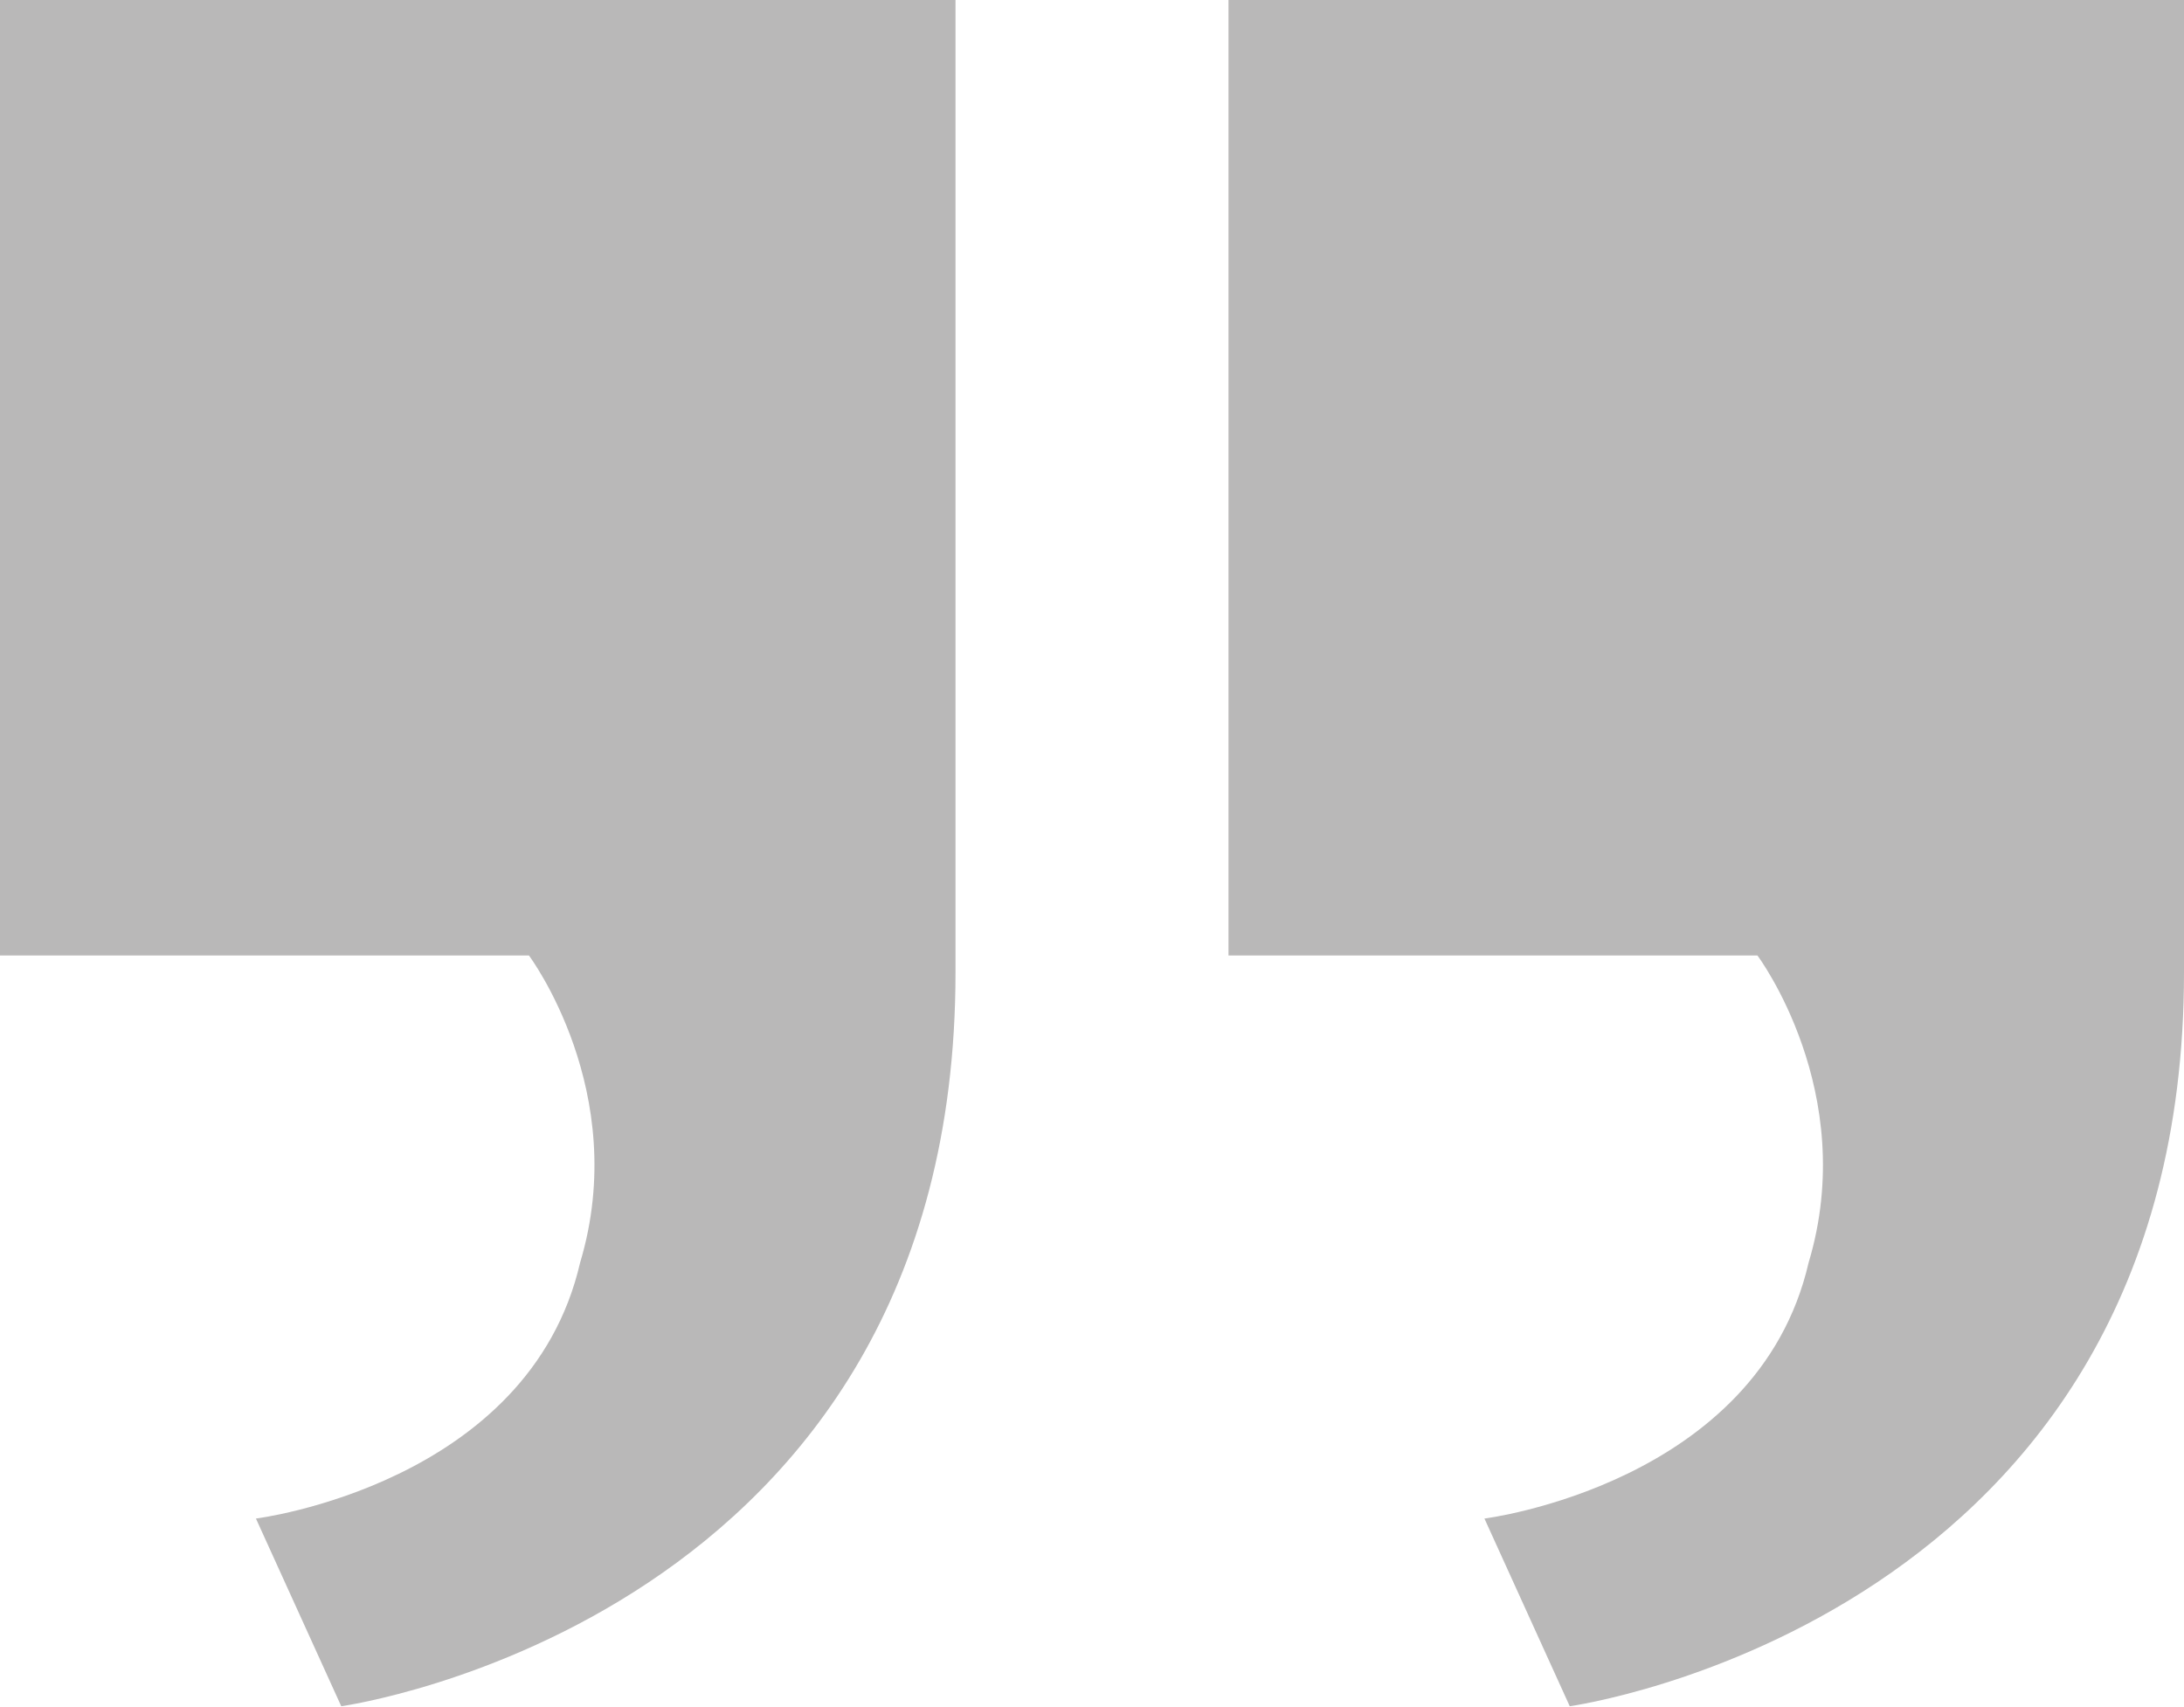
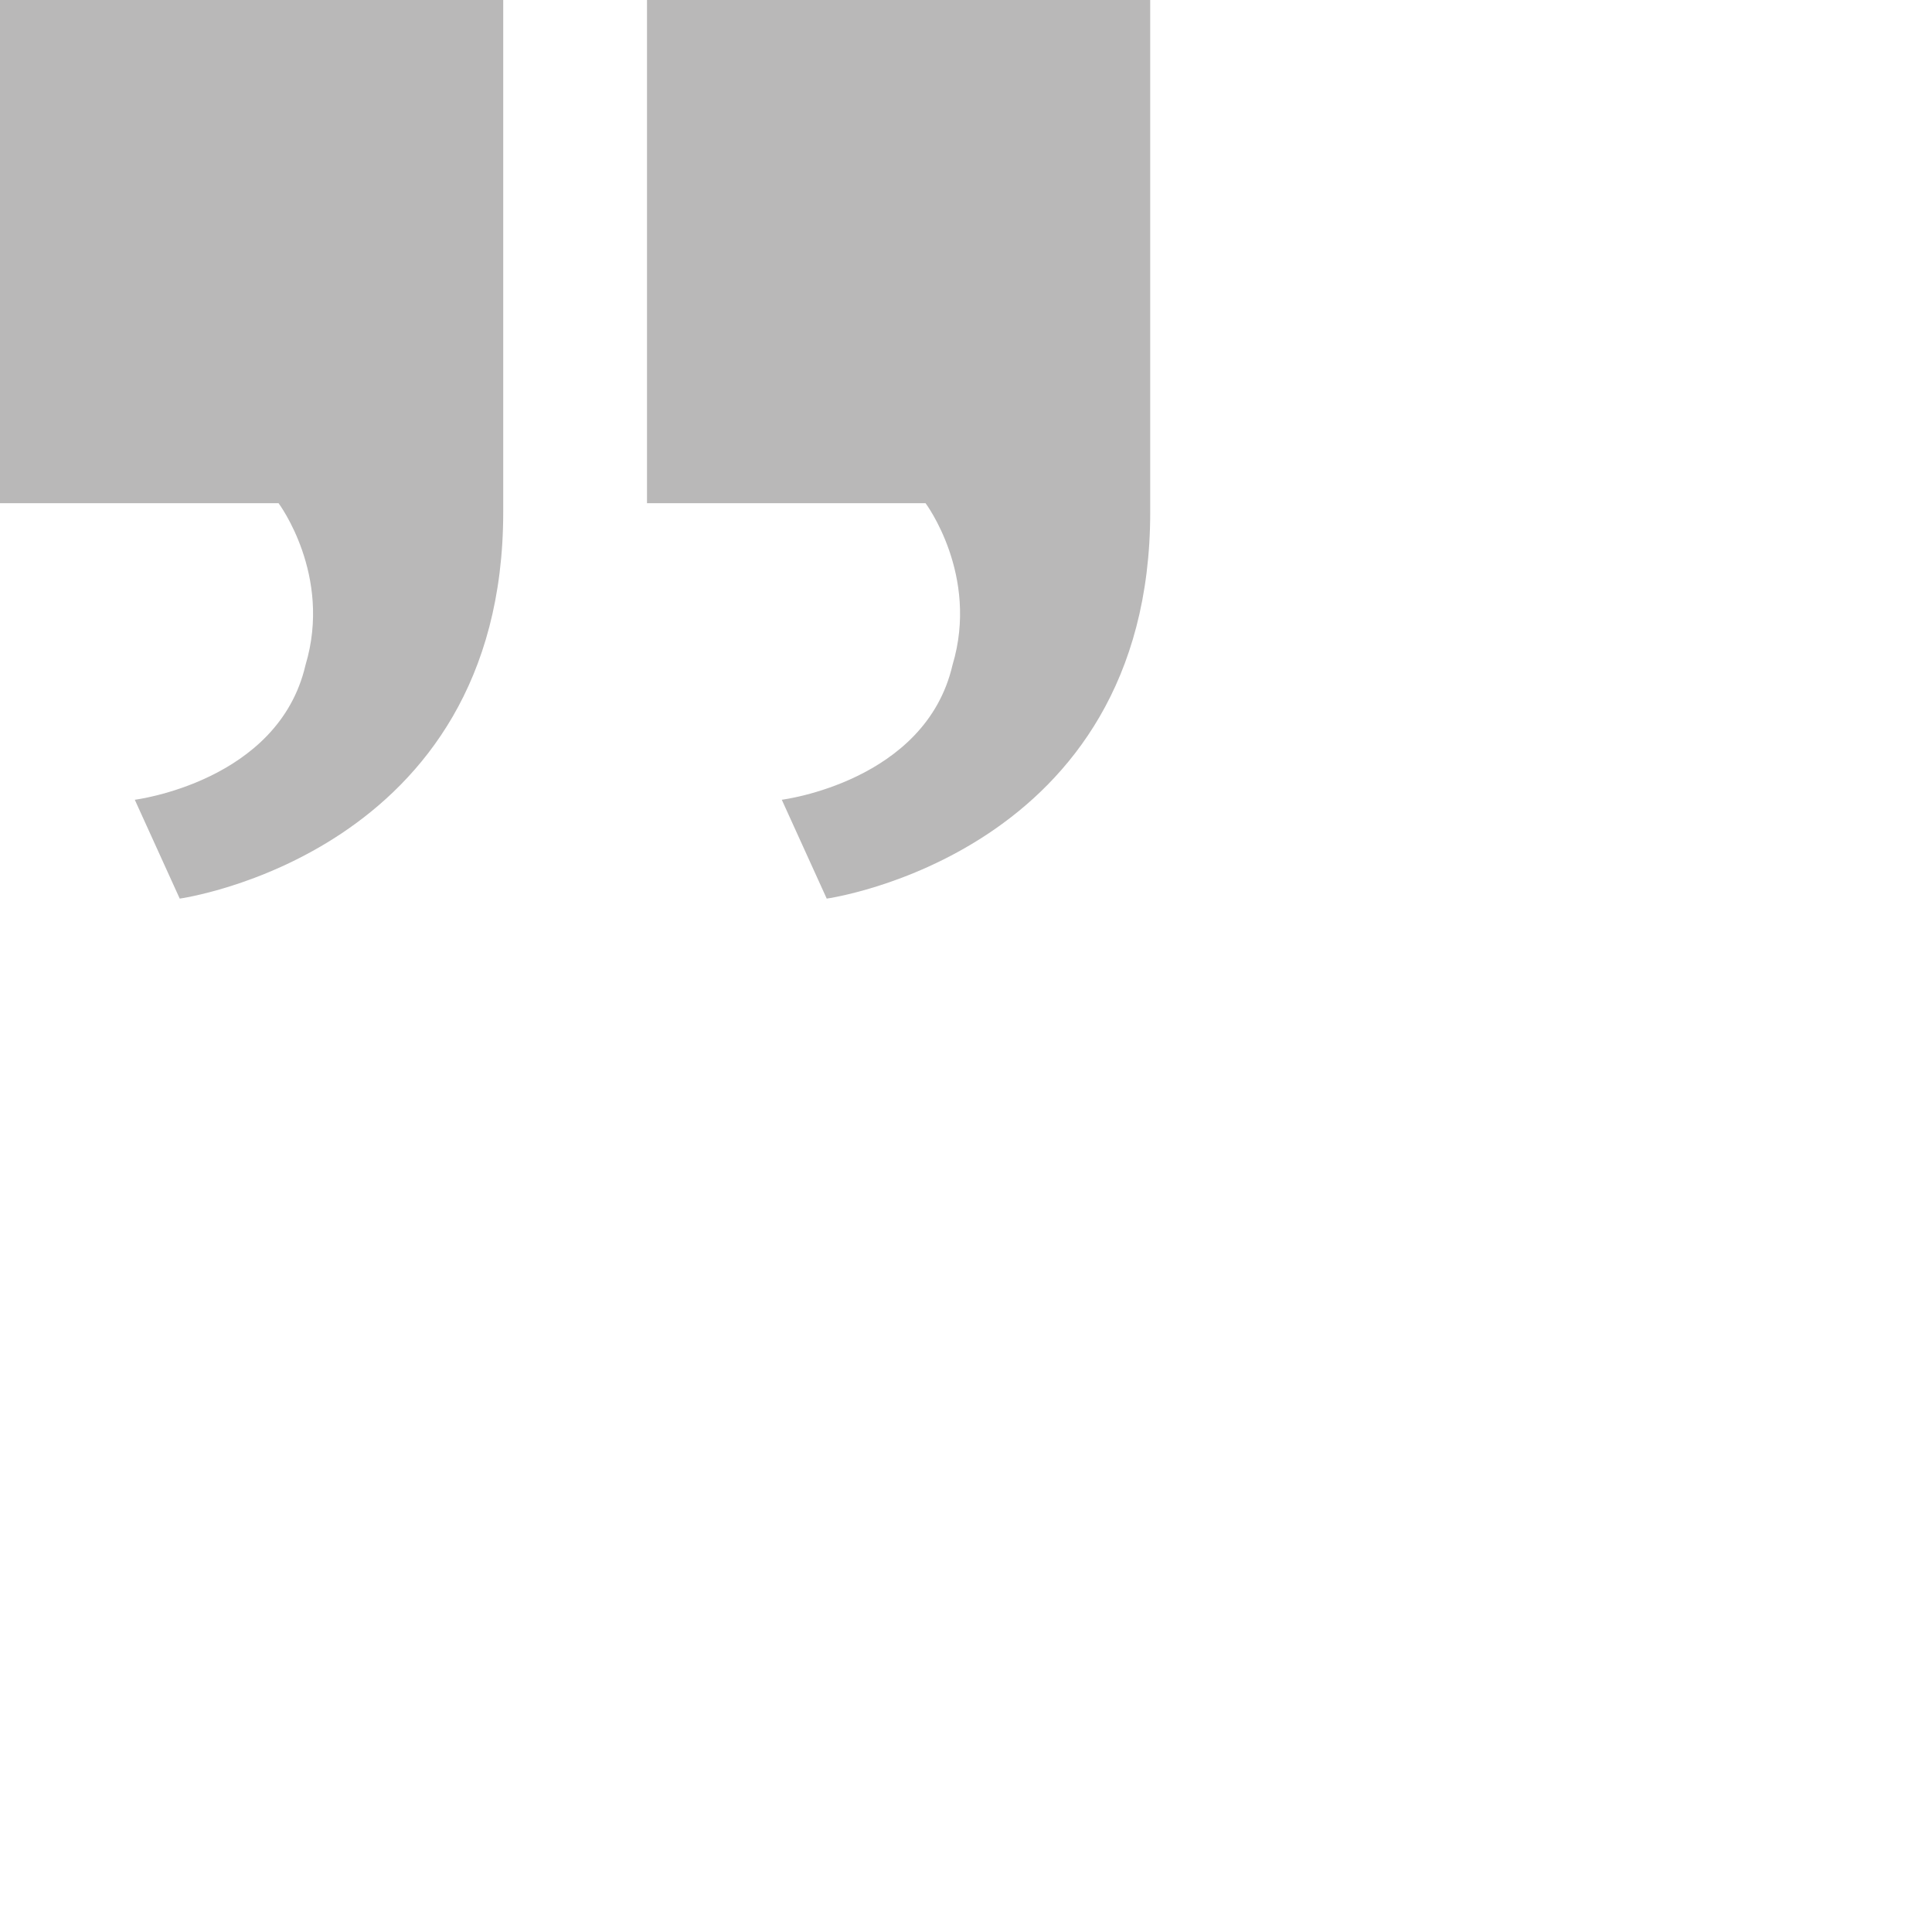
- <svg xmlns="http://www.w3.org/2000/svg" version="1.1" id="Ebene_1" x="0px" y="0px" viewBox="0 0 12.8 10" style="enable-background:new 0 0 12.8 10;" xml:space="preserve">
+ <svg xmlns="http://www.w3.org/2000/svg" class="fg-grau" viewBox="0 0 21.5 21.5" preserveAspectRatio="none">
  <style type="text/css">
- 	.st0{fill:#B9B8B8;}
- </style>
-   <path class="st0" d="M7.2,5.6V0h5.6v5.7c0,3.8-3.6,4.3-3.6,4.3L8.7,8.9c0,0,1.6-0.2,1.9-1.5c0.3-1-0.3-1.8-0.3-1.8H7.2z M0,5.6V0  h5.6v5.7C5.6,9.5,2,10,2,10L1.5,8.9c0,0,1.6-0.2,1.9-1.5c0.3-1-0.3-1.8-0.3-1.8H0z" />
+     path{fill:#B9B8B8;}
+   </style>
+   <path d="M7.2,5.6V0h5.6v5.7c0,3.8-3.6,4.3-3.6,4.3L8.7,8.9c0,0,1.6-0.2,1.9-1.5c0.3-1-0.3-1.8-0.3-1.8H7.2z M0,5.6V0h5.6v5.7C5.6,9.5,2,10,2,10L1.5,8.9c0,0,1.6-0.2,1.9-1.5c0.3-1-0.3-1.8-0.3-1.8H0z" />
</svg>
